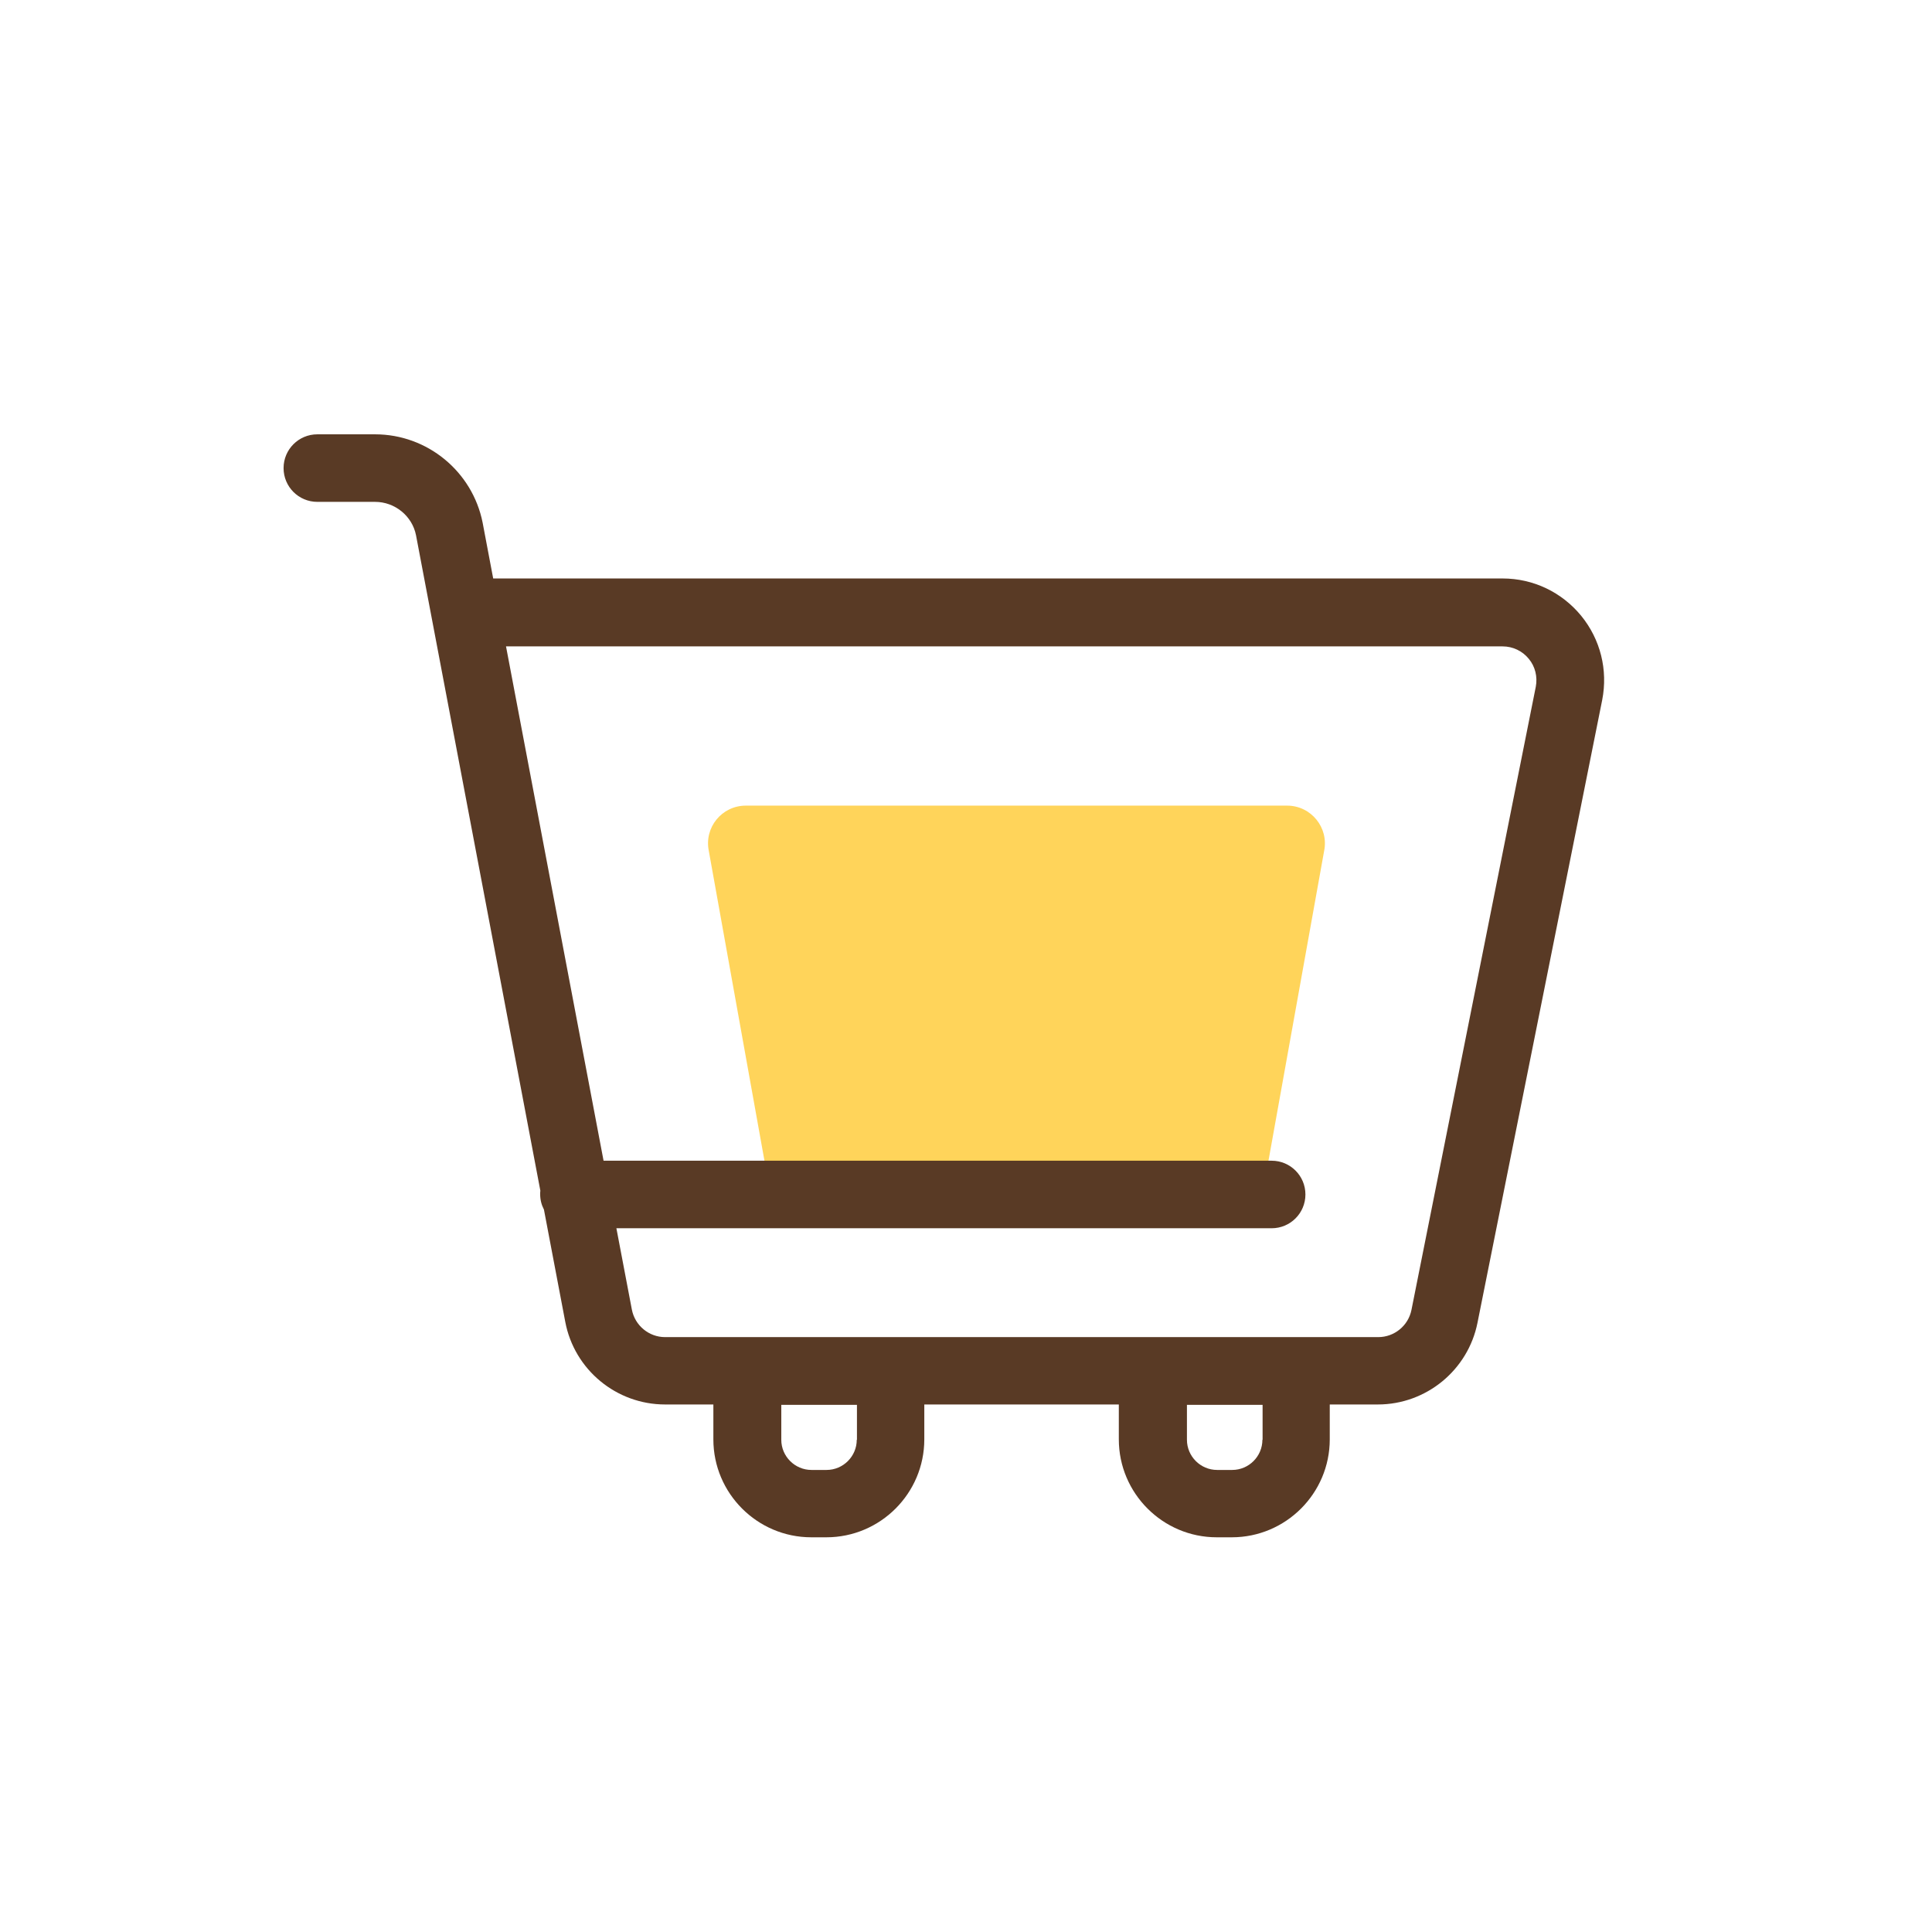
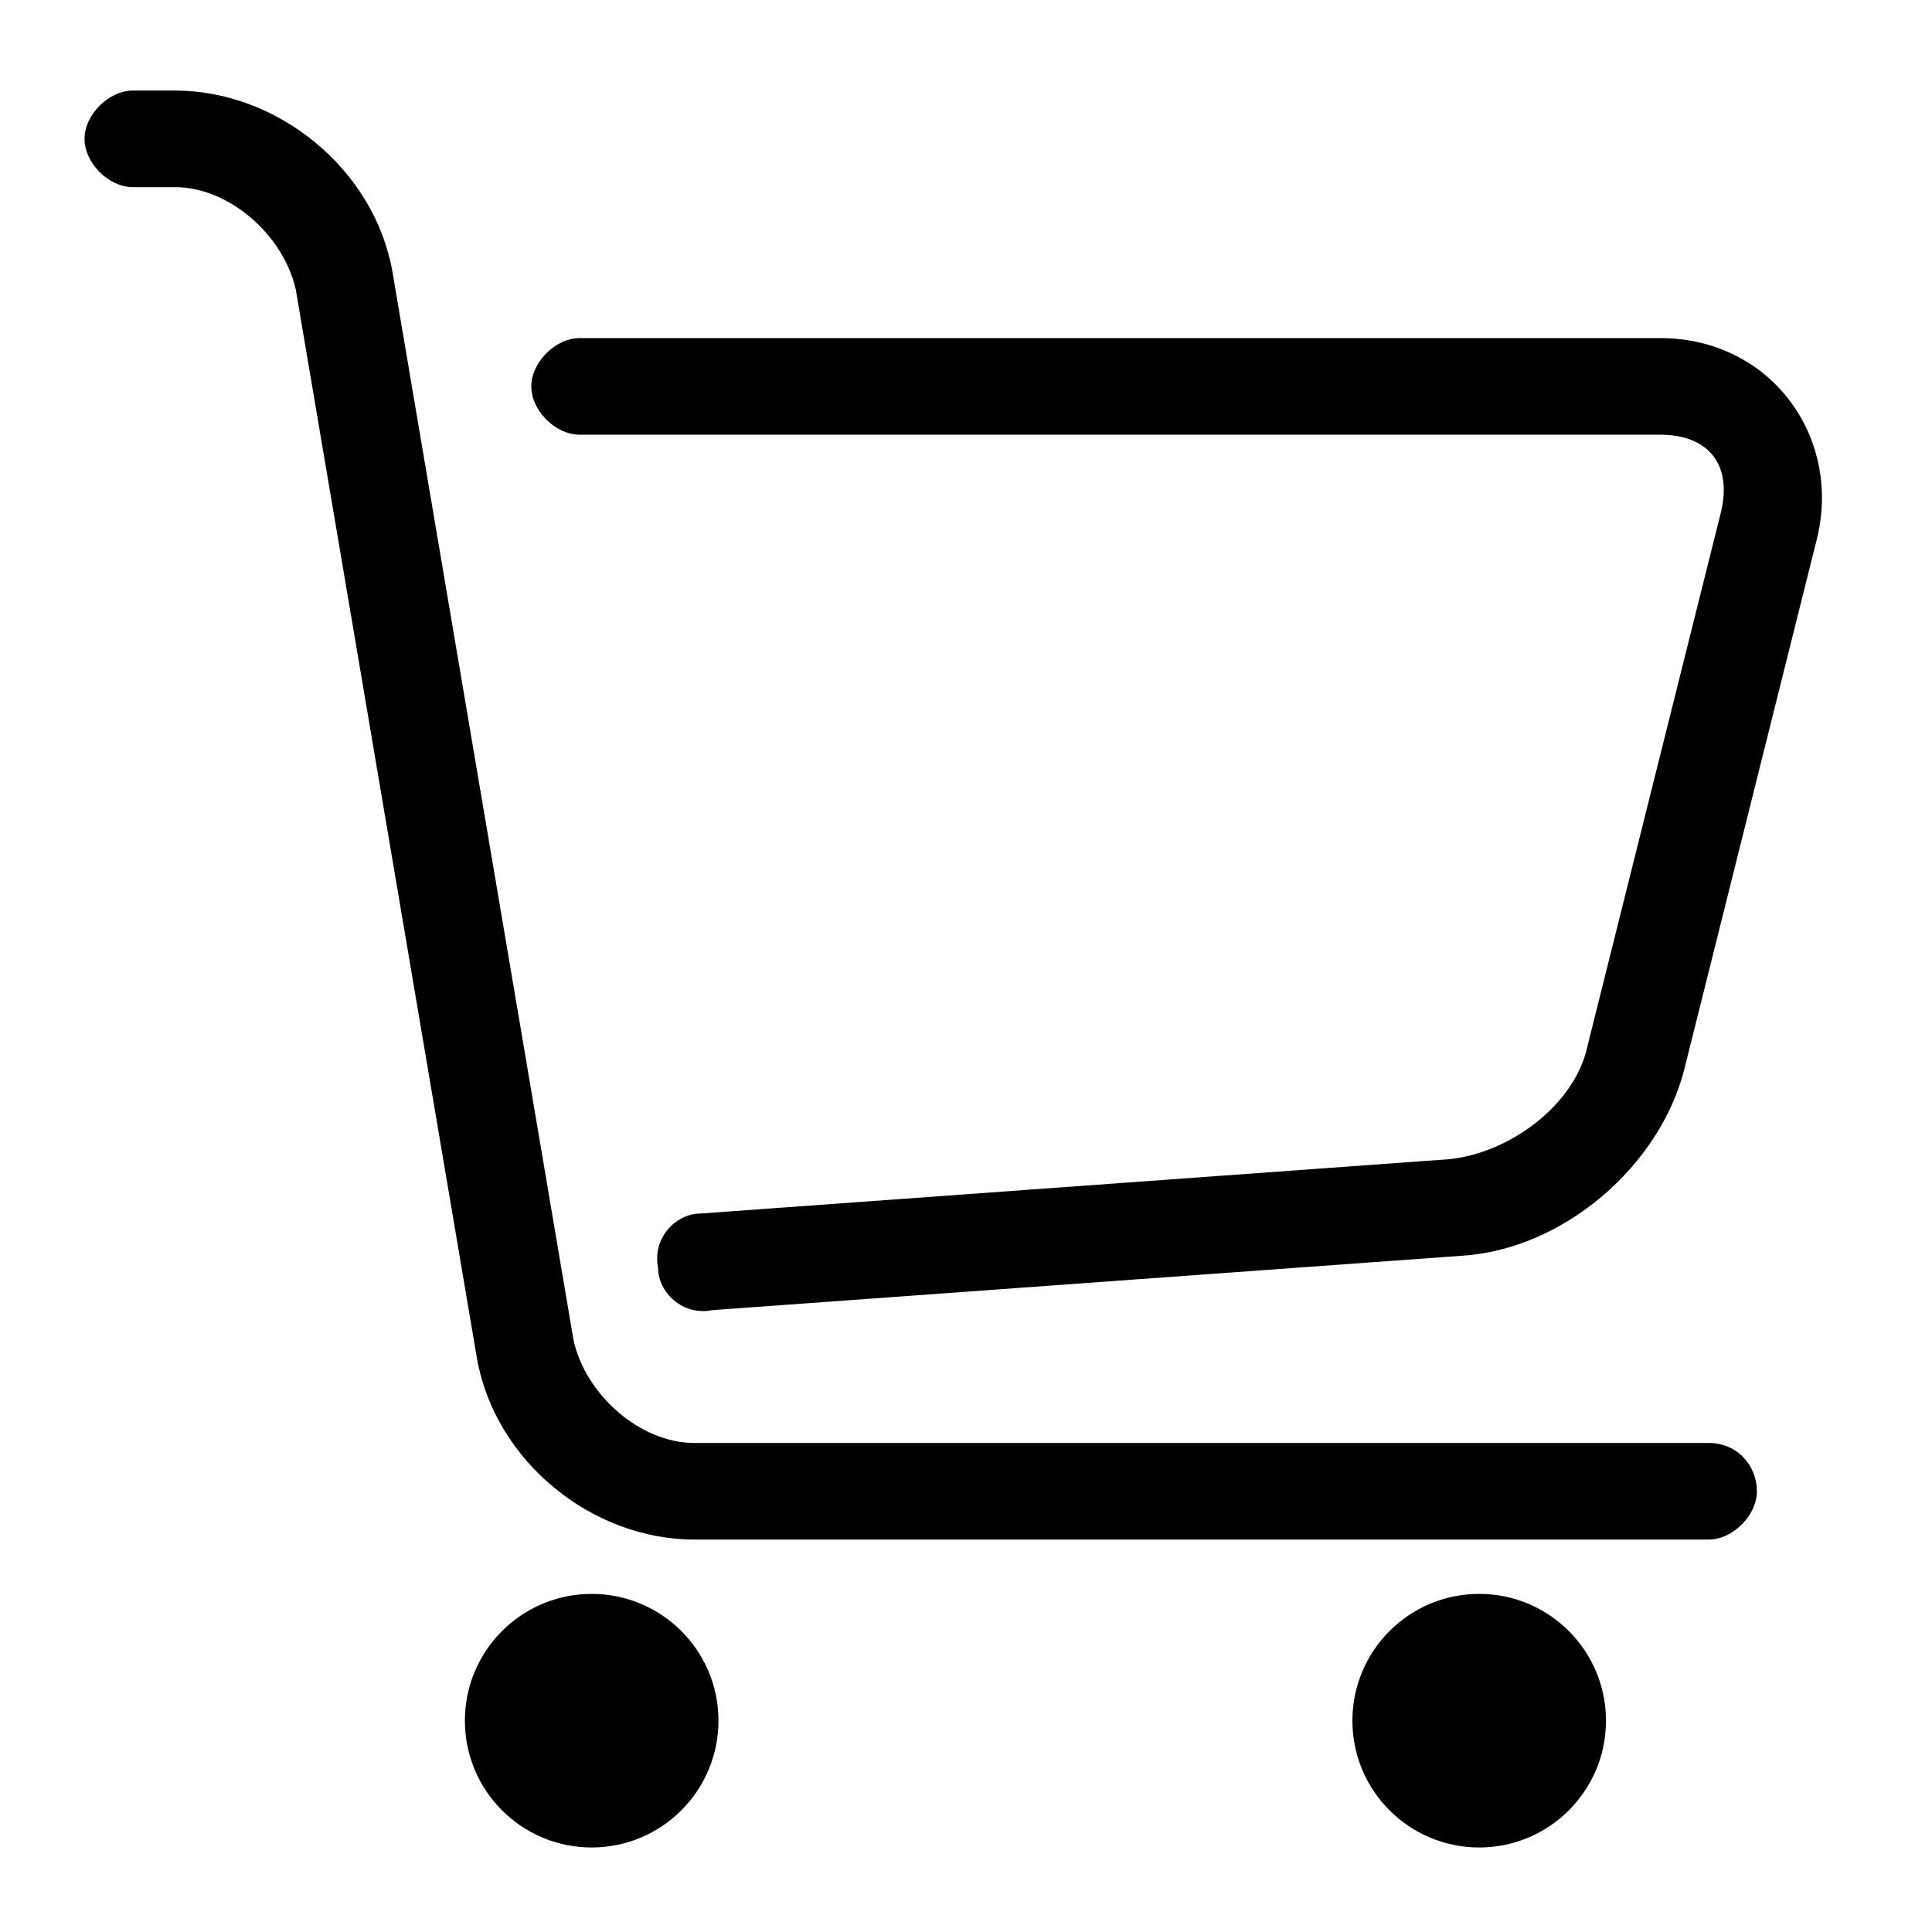
- <svg xmlns="http://www.w3.org/2000/svg" t="1676192294860" class="icon" viewBox="0 0 1024 1024" version="1.1" p-id="2619" width="16" height="16">
-   <path d="M667.9 639.8H409.6l-33.9-188.7c-2.6-12.5 6.9-24.1 19.6-24.1h286.9c12.7 0 22.2 11.7 19.6 24.1l-33.9 188.7z" fill="#FFD45A" p-id="2620" />
-   <path d="M838 326.3c-10.3-12.5-25.4-19.7-41.6-19.7h-535l-5.6-29.6c-5.4-27.1-29.3-46.8-57-46.8h-30.6c-9.9 0-17.9 8-17.9 17.9 0 9.9 8 17.9 17.9 17.9h30.6c10.5 0 19.7 7.5 21.7 17.7l65.9 347.4c-0.1 0.6-0.1 1.2-0.1 1.8 0 3 0.7 5.7 2 8.2l11.3 59.5c4.8 25.4 27.1 43.8 52.9 43.8h25.6v18.5c0 28.6 23.3 51.9 51.9 51.9h8c28.6 0 51.9-23.3 51.9-51.9v-18.5H593v18.5c0 28.6 23.3 51.9 51.9 51.9h8c28.6 0 51.9-23.3 51.9-51.9v-18.5h25.5c25.6 0 47.8-18.2 52.8-43.3L849.2 371c3.1-15.9-0.9-32.1-11.2-44.7zM454.1 763.1c0 8.8-7.2 16-16 16h-8c-8.8 0-16-7.2-16-16v-18.5h40.1v18.5z m215 0c0 8.8-7.2 16-16 16h-8c-8.8 0-16-7.2-16-16v-18.5h40.1v18.5zM814 364l-65.9 330.3c-1.7 8.4-9.1 14.4-17.6 14.4h-378c-8.6 0-16-6.2-17.6-14.6l-8.2-43.1H674c9.9 0 17.9-8 17.9-17.9s-8-17.9-17.9-17.9H319.9l-51.7-272.6h528.2c5.4 0 10.5 2.4 13.9 6.6 3.4 4.1 4.7 9.5 3.7 14.8z" fill="#593A25" p-id="2621" />
+ <svg xmlns="http://www.w3.org/2000/svg" t="1676269461369" class="icon" viewBox="0 0 1024 1024" version="1.1" p-id="14890" width="16" height="16">
+   <path d="M246.4 912a2.1 2.1 0 1 0 134.4 0 2.1 2.1 0 1 0-134.4 0Z" p-id="14891" />
+   <path d="M716.8 912a2.1 2.1 0 1 0 134.4 0 2.1 2.1 0 1 0-134.4 0Z" p-id="14892" />
+   <path d="M905.6 764.8l-537.6 0c-28.8 0-57.6-25.6-64-54.4l-96-566.4c-9.6-54.4-60.8-96-115.2-96l-22.4 0c-12.8 0-25.6 12.8-25.6 25.6 0 12.8 12.8 25.6 25.6 25.6l22.4 0c28.8 0 57.6 25.6 64 54.4l96 566.4c9.6 54.4 60.8 96 115.2 96l537.6 0c12.8 0 25.6-12.8 25.6-25.6C931.2 777.6 921.6 764.8 905.6 764.8z" p-id="14893" />
+   <path d="M880 179.2l-572.8 0c-12.8 0-25.6 12.8-25.6 25.6 0 12.8 12.8 25.6 25.6 25.6l572.8 0c25.6 0 38.4 16 32 41.6l-70.4 281.6c-6.4 32-41.6 57.6-73.6 60.8l-396.8 28.8c-12.8 0-25.6 12.8-22.4 28.8 0 12.8 12.8 25.6 28.8 22.4l396.8-28.8c54.4-3.2 105.6-48 118.4-99.2l70.4-281.6C976 230.4 937.6 179.2 880 179.2z" p-id="14894" />
</svg>
